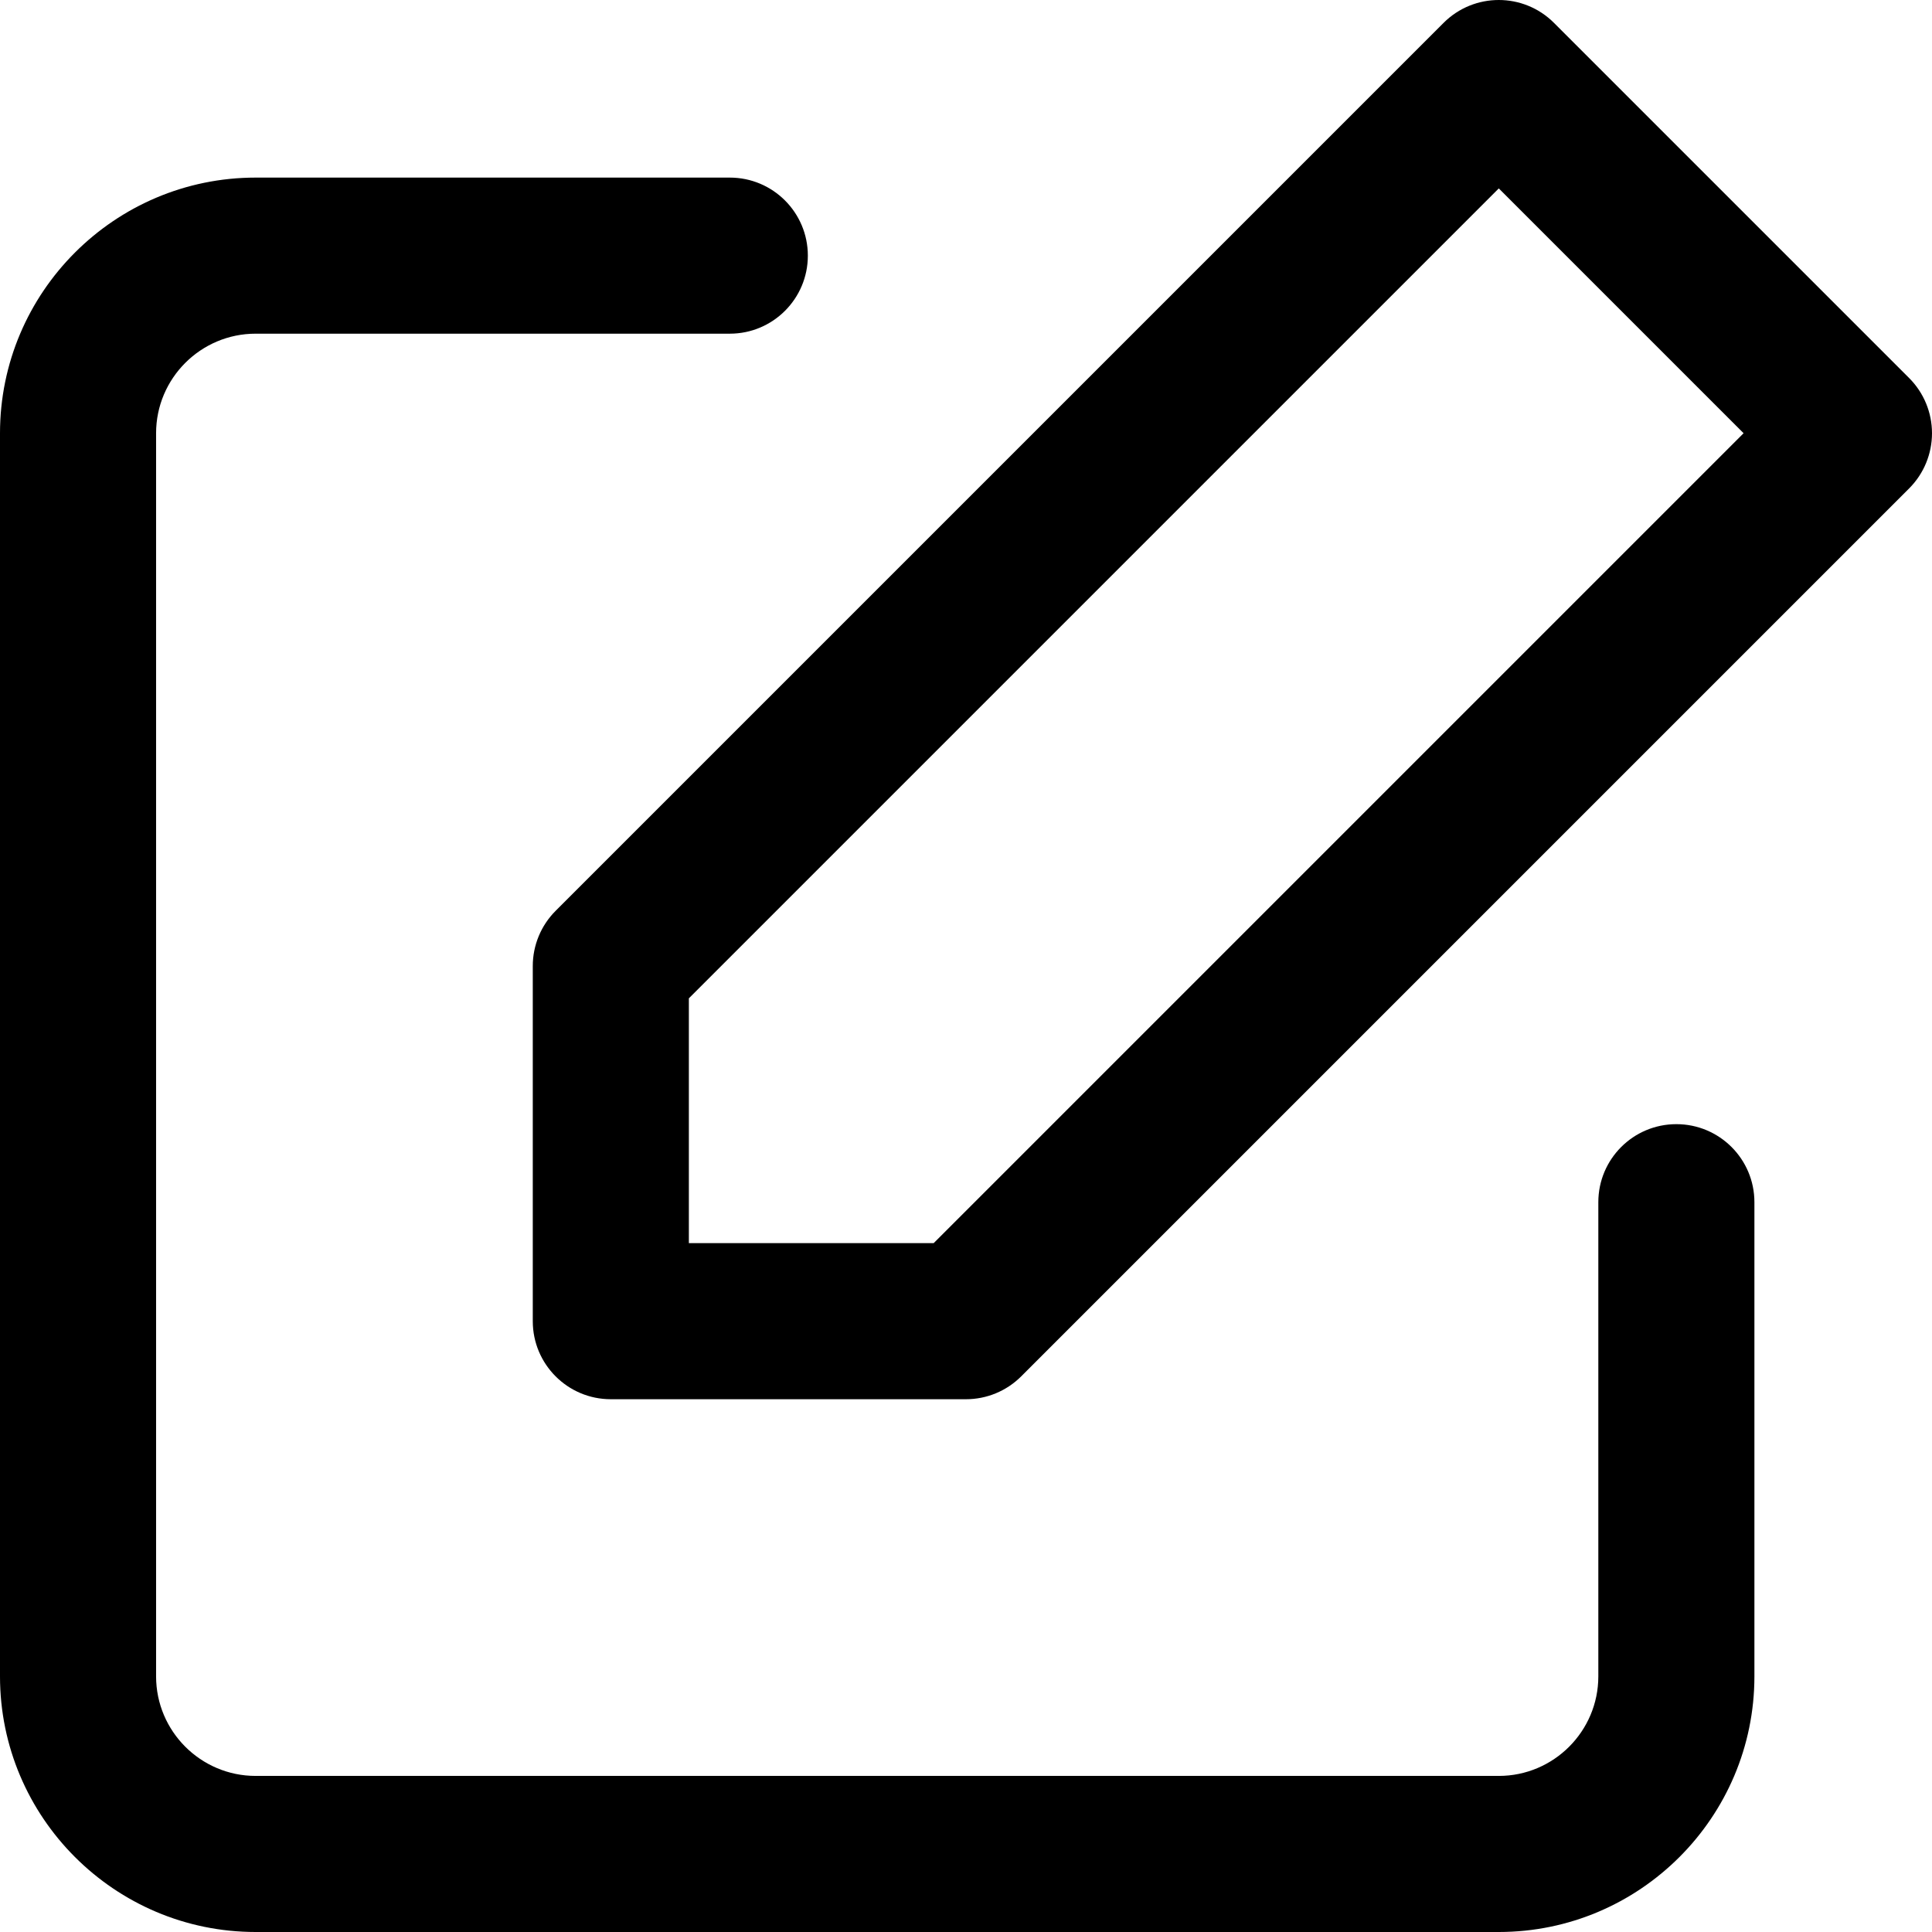
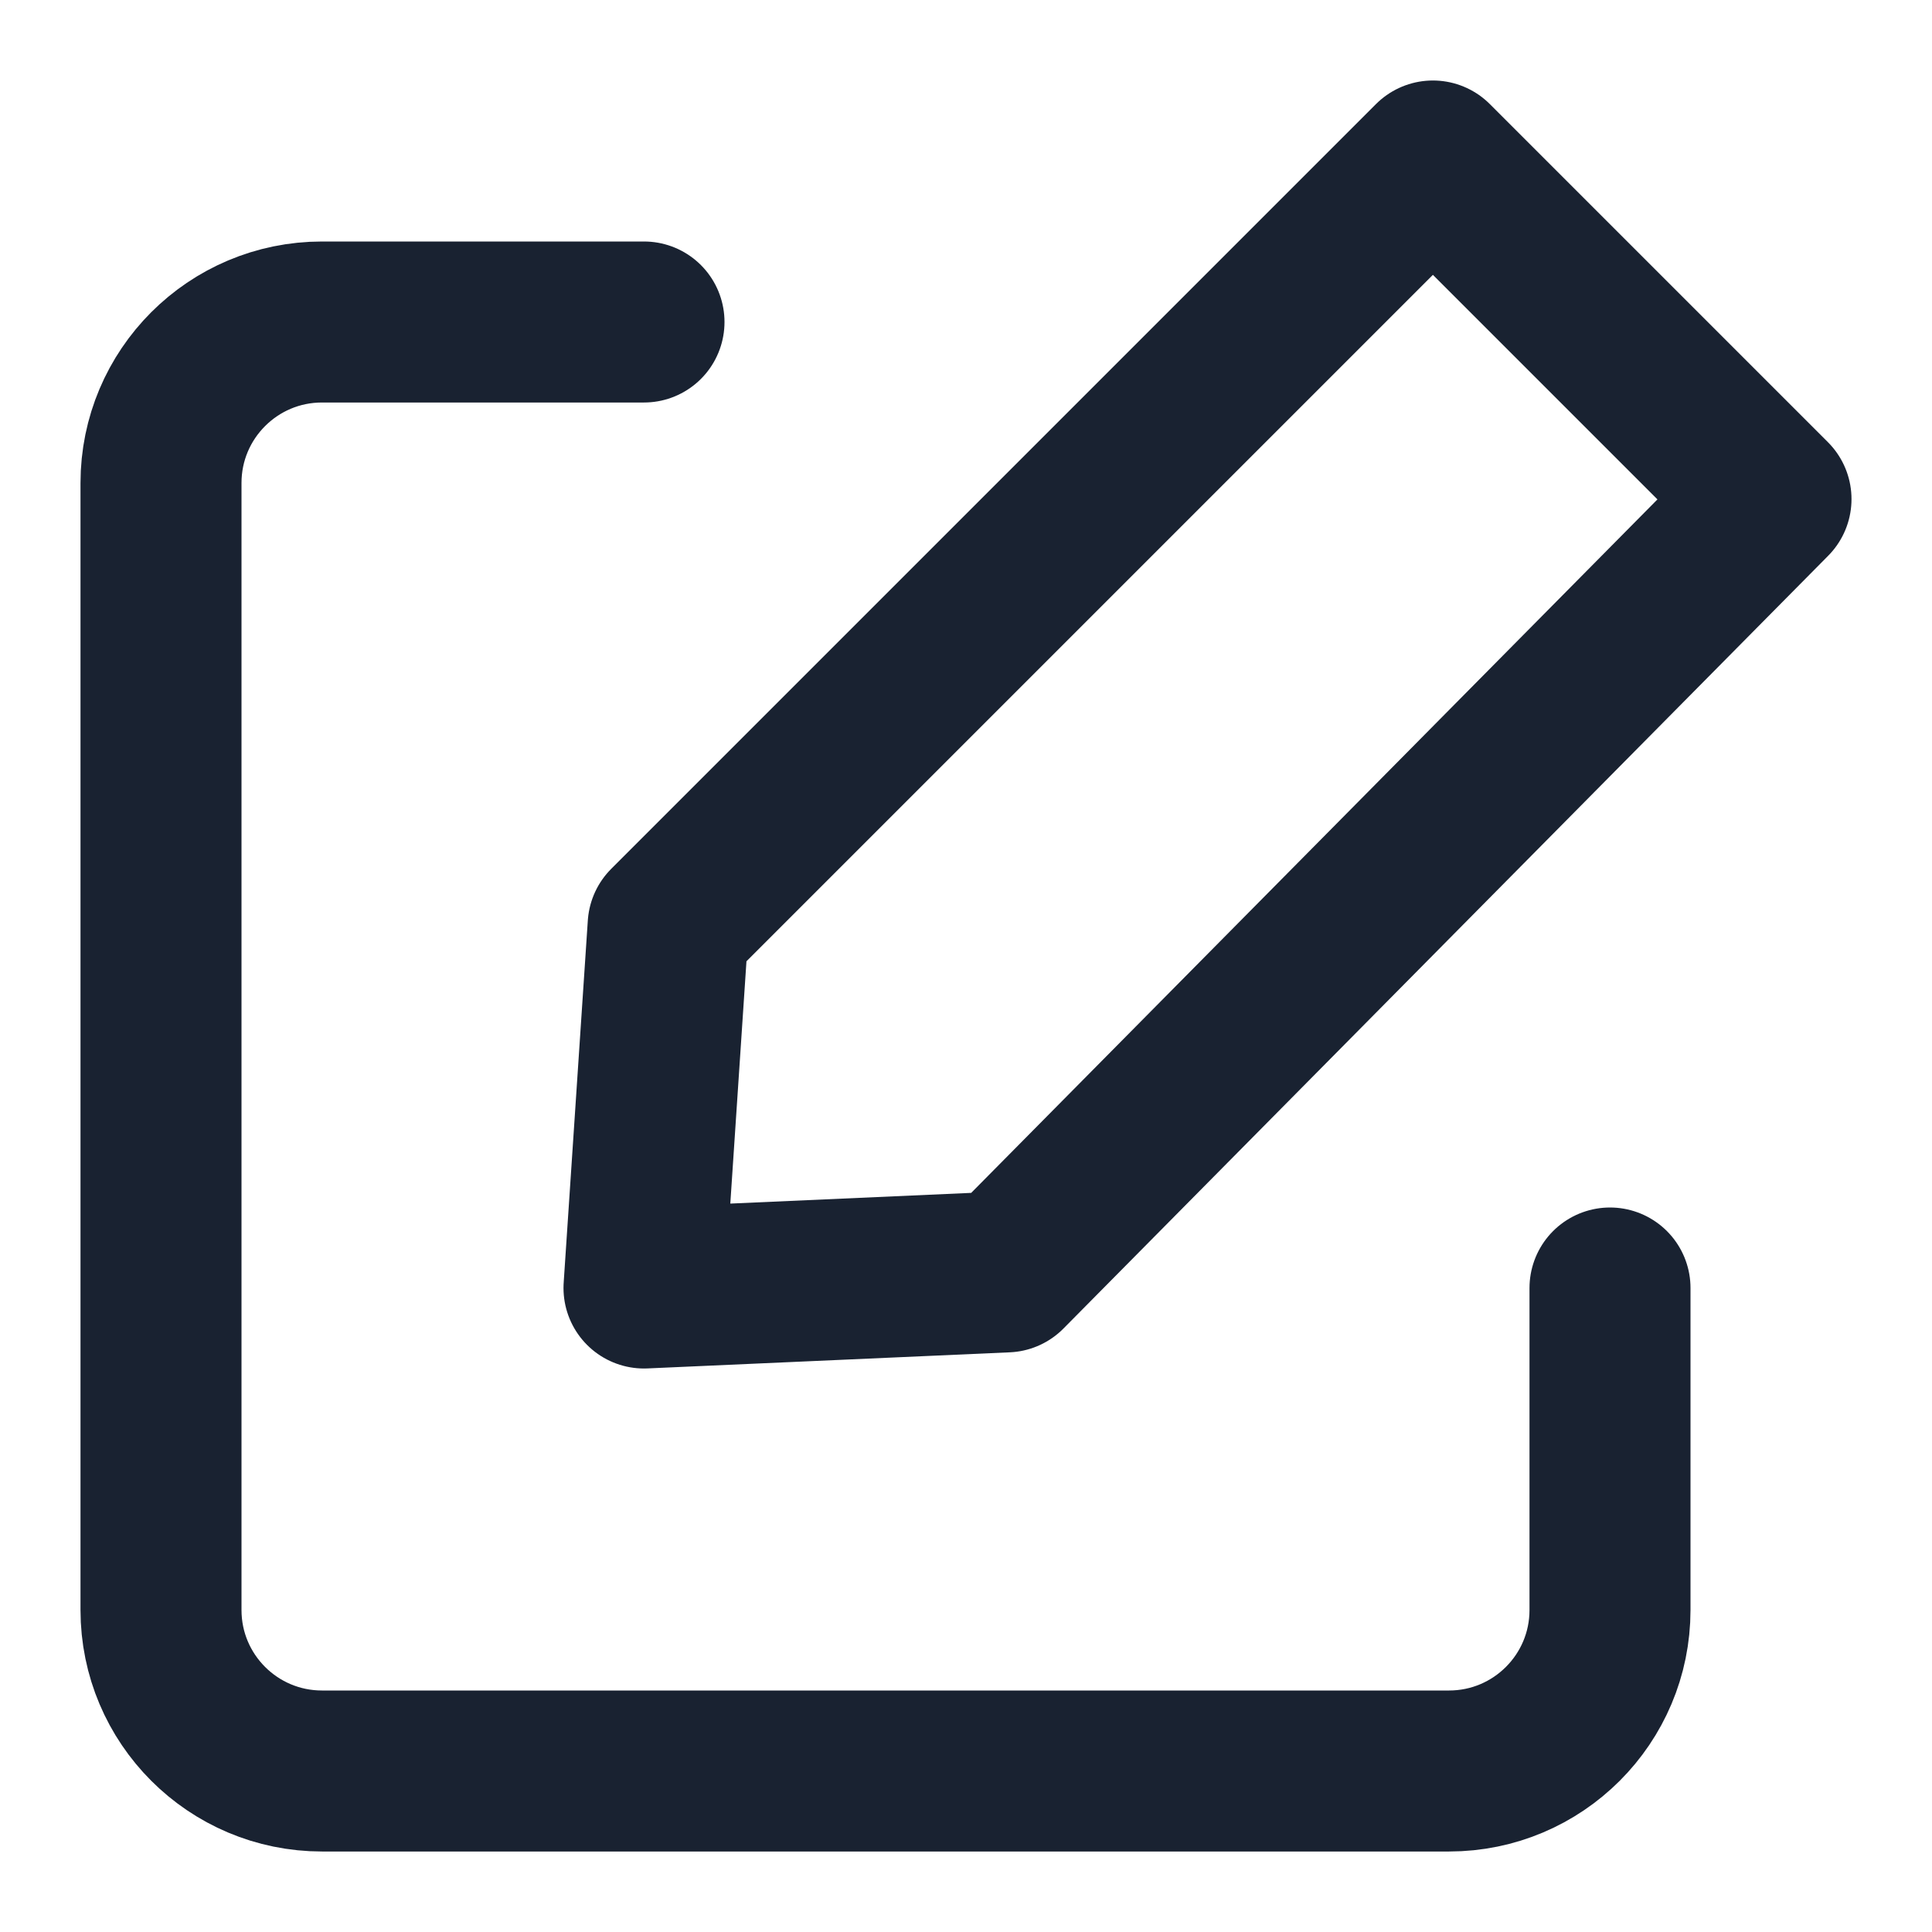
- <svg xmlns="http://www.w3.org/2000/svg" version="1.1" id="Layer_1" x="0px" y="0px" viewBox="0 0 512 512" style="enable-background:new 0 0 512 512;" xml:space="preserve">
-   <g>
-     <g>
-       <path d="M444.255,297.913c-11.423,0-20.682,9.259-20.682,20.682v125.66c0,14.547-11.835,26.381-26.381,26.381H67.746    c-14.547,0-26.381-11.835-26.381-26.381V114.81c0-14.547,11.835-26.381,26.381-26.381h125.66c11.422,0,20.682-9.26,20.682-20.682    s-9.26-20.682-20.682-20.682H67.746c-37.355,0-67.746,30.391-67.746,67.746v329.445C0.001,481.609,30.392,512,67.746,512h329.445    c37.355,0,67.746-30.391,67.746-67.746v-125.66C464.937,307.172,455.678,297.913,444.255,297.913z" />
+ <svg xmlns="http://www.w3.org/2000/svg" width="800px" height="800px" viewBox="0 0 24 24" fill="#192231" stroke="#192231">
+   <g id="SVGRepo_bgCarrier" stroke-width="0" />
+   <g id="SVGRepo_tracerCarrier" stroke-linecap="round" stroke-linejoin="round" />
+   <g id="SVGRepo_iconCarrier">
+     <g id="Complete">
+       <g id="edit">
+         <g>
+           <path d="M20,16v4a2,2,0,0,1-2,2H4a2,2,0,0,1-2-2V6A2,2,0,0,1,4,4H8" fill="none" stroke="#192231" stroke-linecap="round" stroke-linejoin="round" stroke-width="2" />
+           <polygon fill="none" points="12.5 15.8 22 6.2 17.8 2 8.3 11.5 8 16 12.5 15.8" stroke="#192231" stroke-linecap="round" stroke-linejoin="round" stroke-width="2" />
+         </g>
+       </g>
    </g>
  </g>
-   <g>
-     <g>
-       <path d="M505.942,100.185L411.815,6.058c-8.077-8.077-21.172-8.077-29.249,0L147.249,241.376    c-3.878,3.879-6.058,9.14-6.058,14.625v94.127c0,11.423,9.26,20.682,20.682,20.682h94.127c5.486,0,10.746-2.179,14.624-6.057    l235.318-235.319c3.879-3.879,6.058-9.14,6.058-14.625S509.821,104.064,505.942,100.185z M247.434,329.445h-64.878v-64.878    L397.191,49.932l64.878,64.878L247.434,329.445z" />
-     </g>
-   </g>
-   <g>
- </g>
-   <g>
- </g>
-   <g>
- </g>
-   <g>
- </g>
-   <g>
- </g>
-   <g>
- </g>
-   <g>
- </g>
-   <g>
- </g>
-   <g>
- </g>
-   <g>
- </g>
-   <g>
- </g>
-   <g>
- </g>
-   <g>
- </g>
-   <g>
- </g>
-   <g>
- </g>
</svg>
